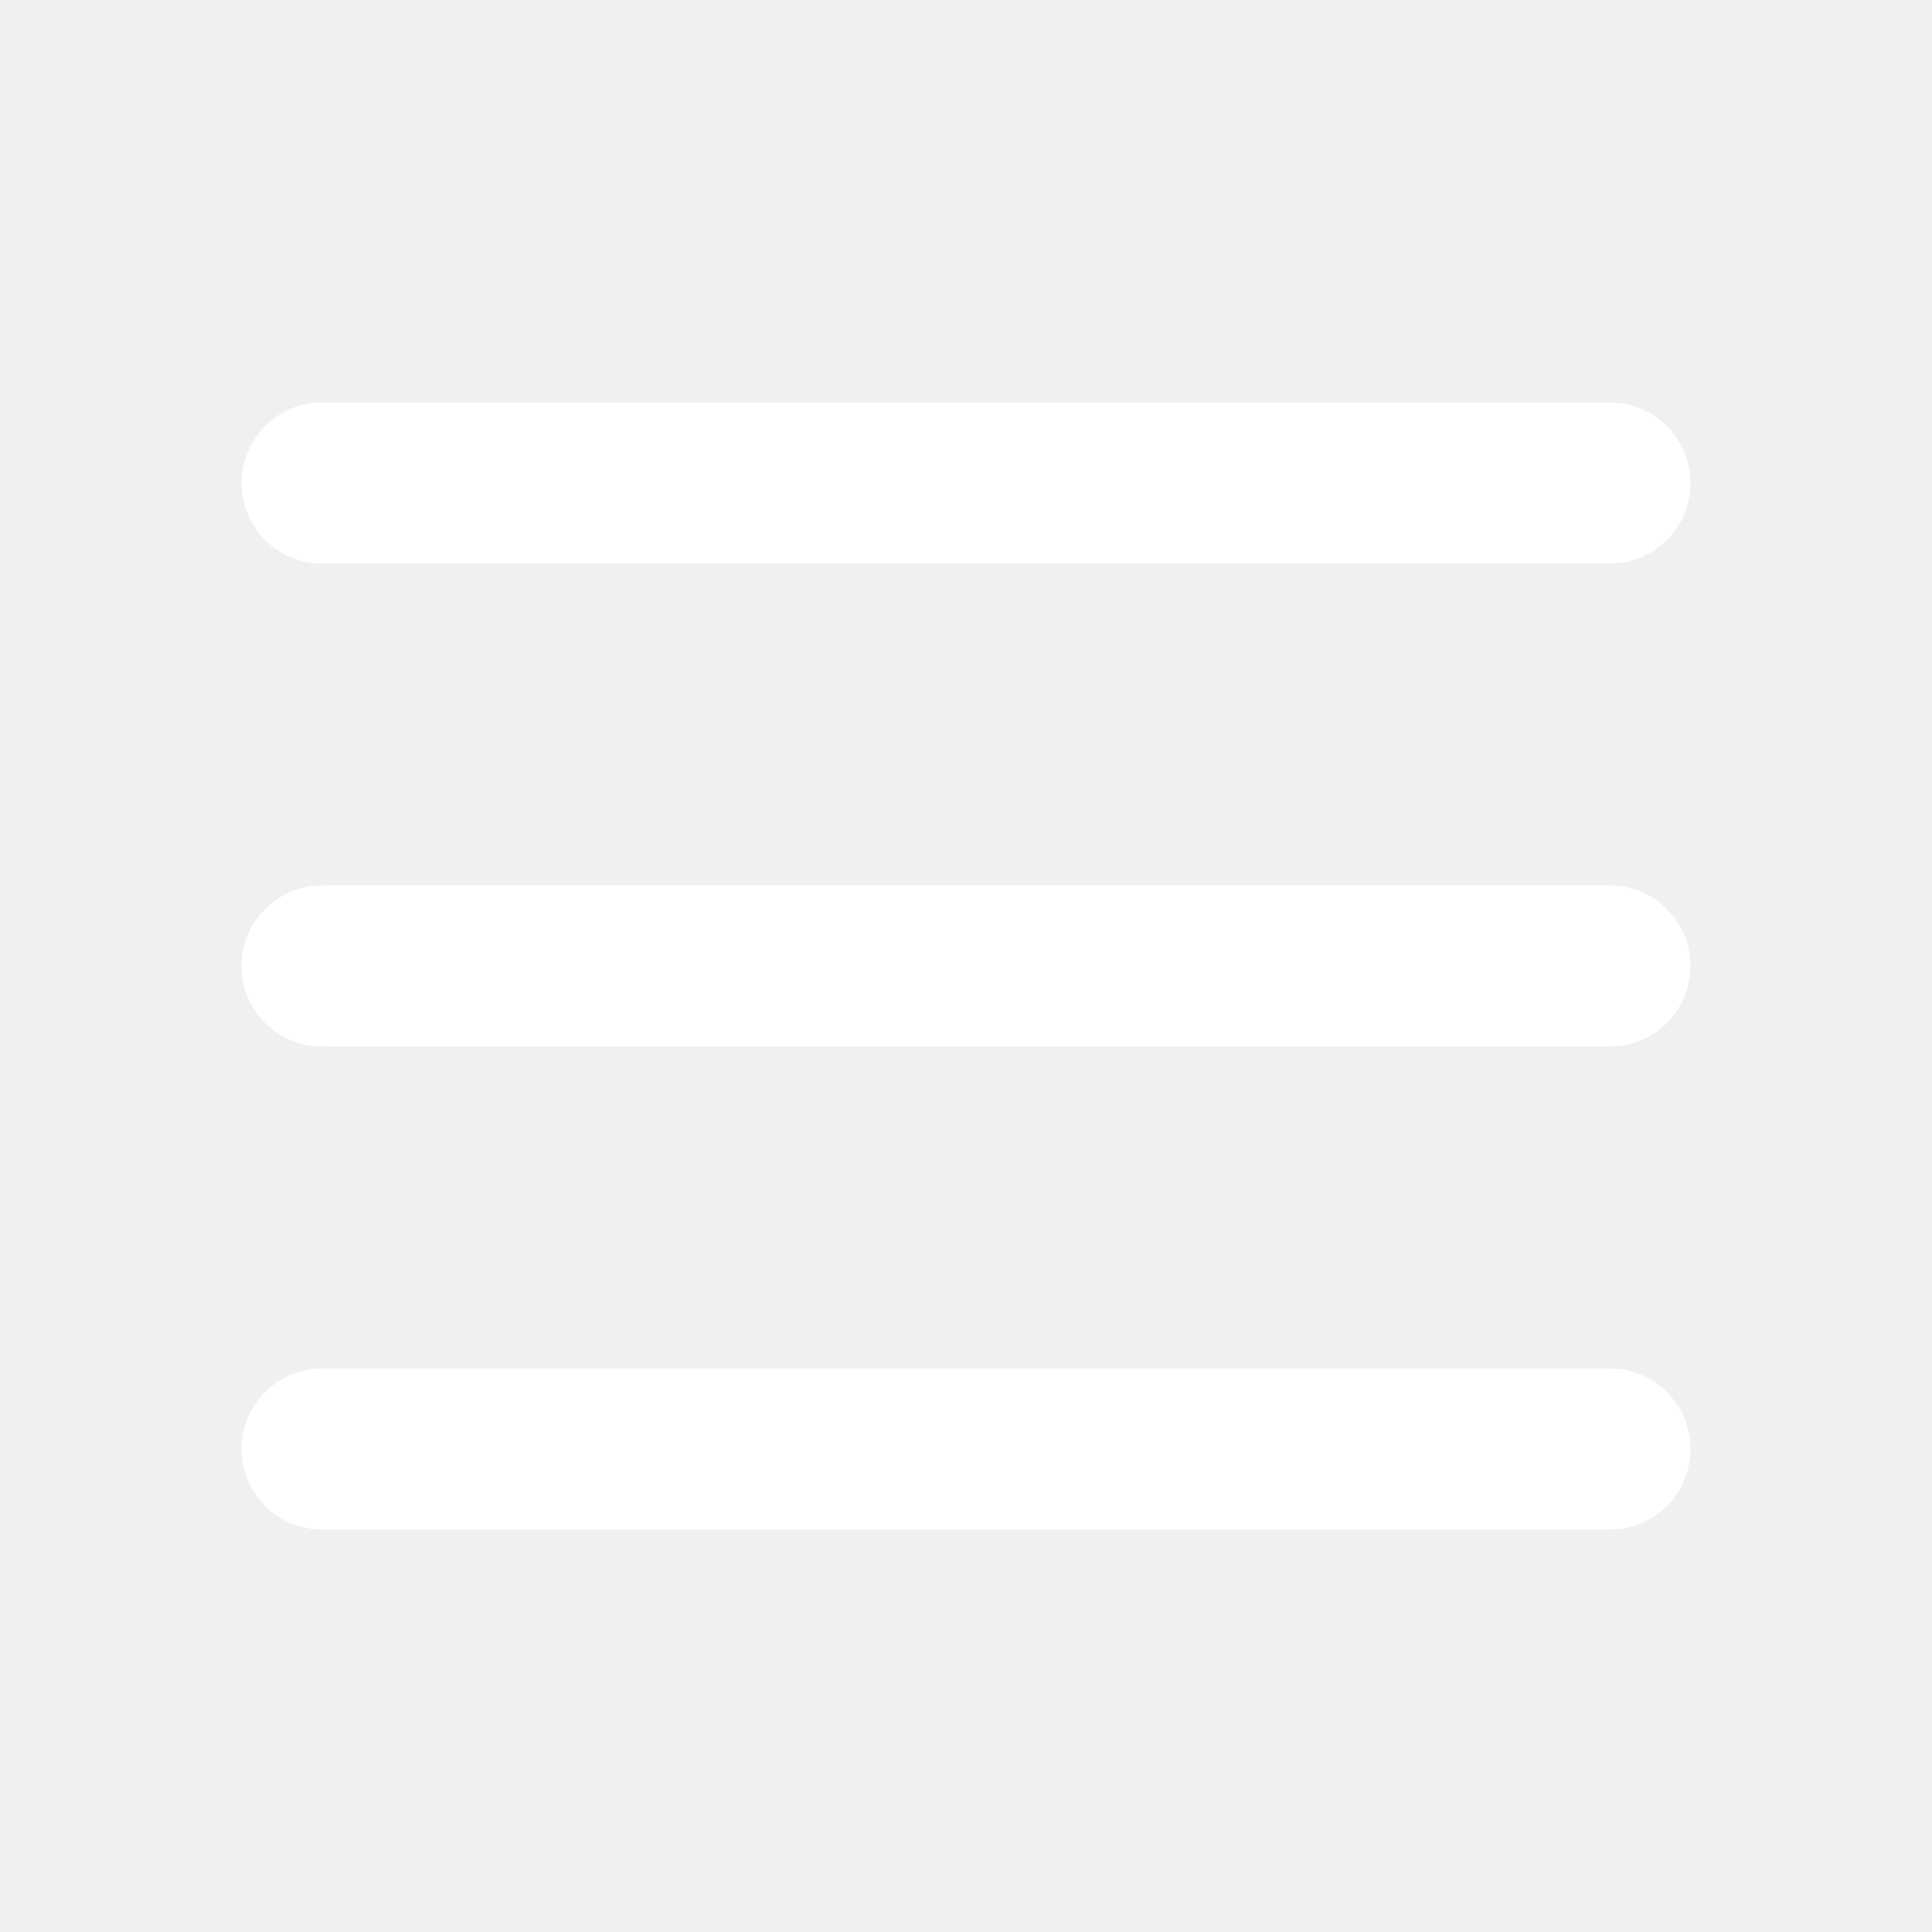
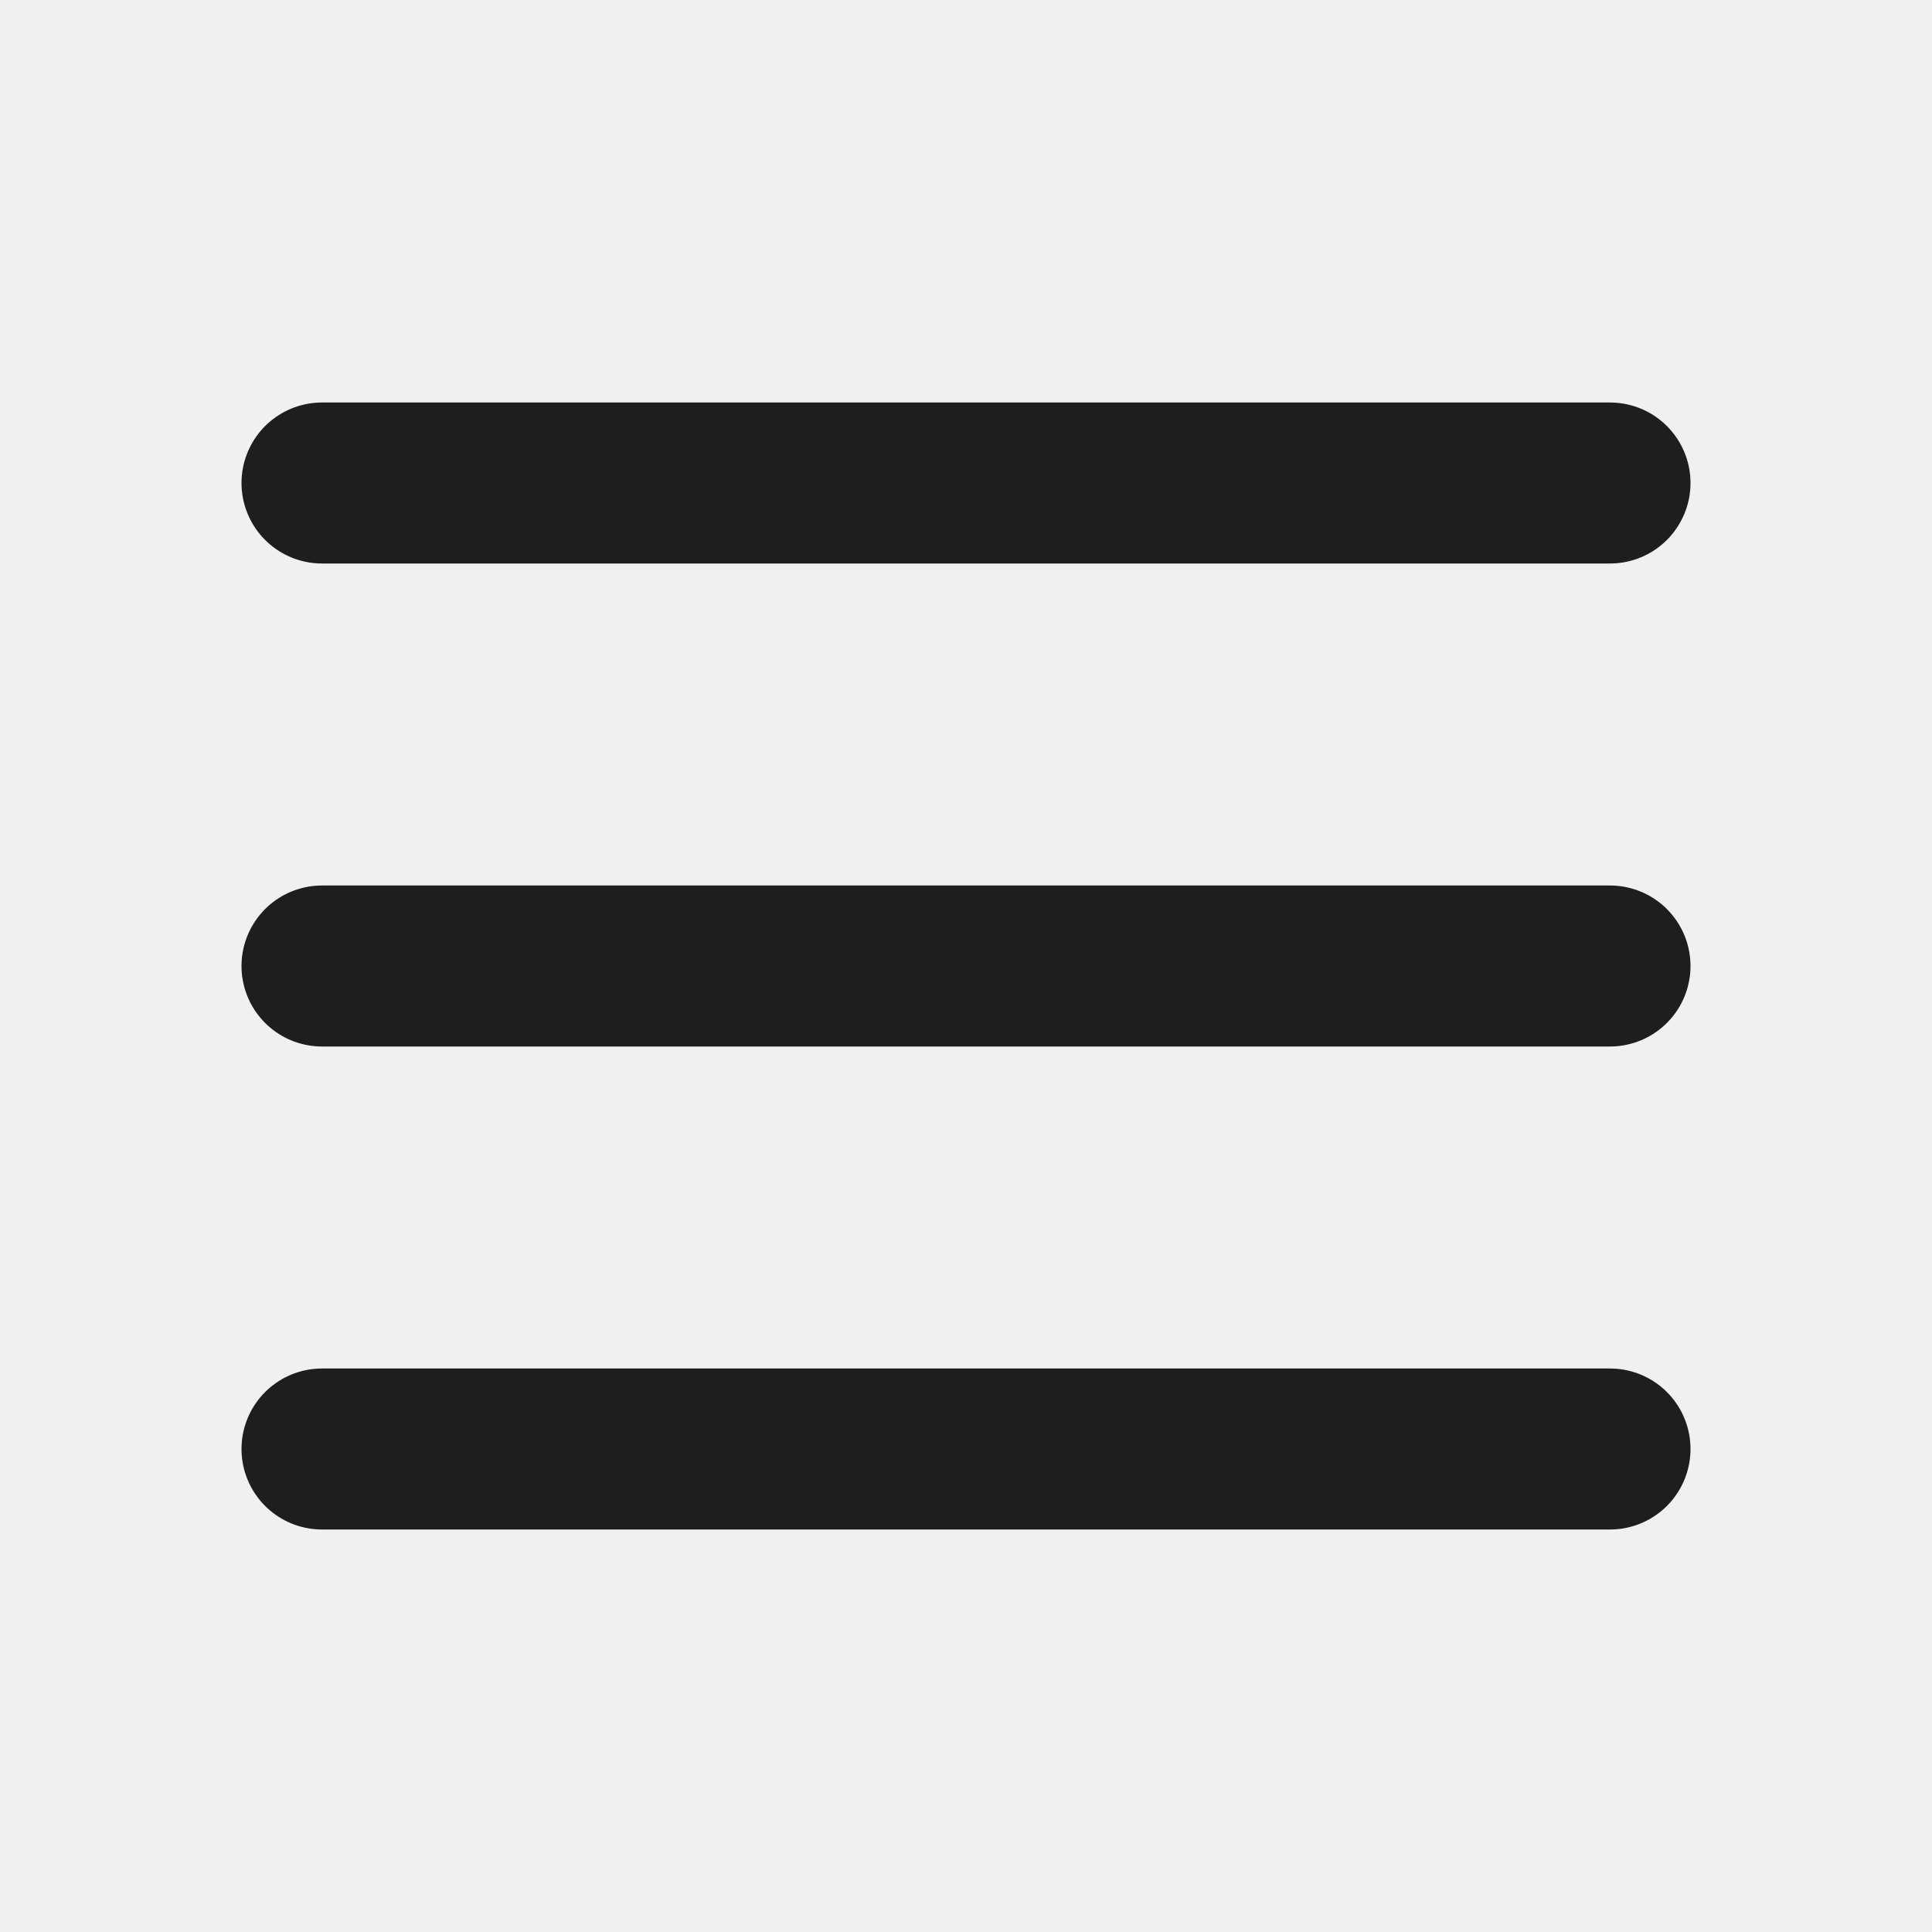
- <svg xmlns="http://www.w3.org/2000/svg" fill="none" height="800" viewBox="0 0 24 24" width="800">
-   <path d="m4 6h16m-16 6h16m-16 6h16" fill="#fff" stroke="#fff" stroke-linecap="round" stroke-linejoin="round" stroke-width="2" />
+ <svg xmlns="http://www.w3.org/2000/svg" viewBox="0 0 24 24">
+   <path d="m4 6h16m-16 6h16m-16 6h16" fill="#1e1e1f" stroke="#1e1e1f" stroke-linecap="round" stroke-linejoin="round" stroke-width="2" />
</svg>
